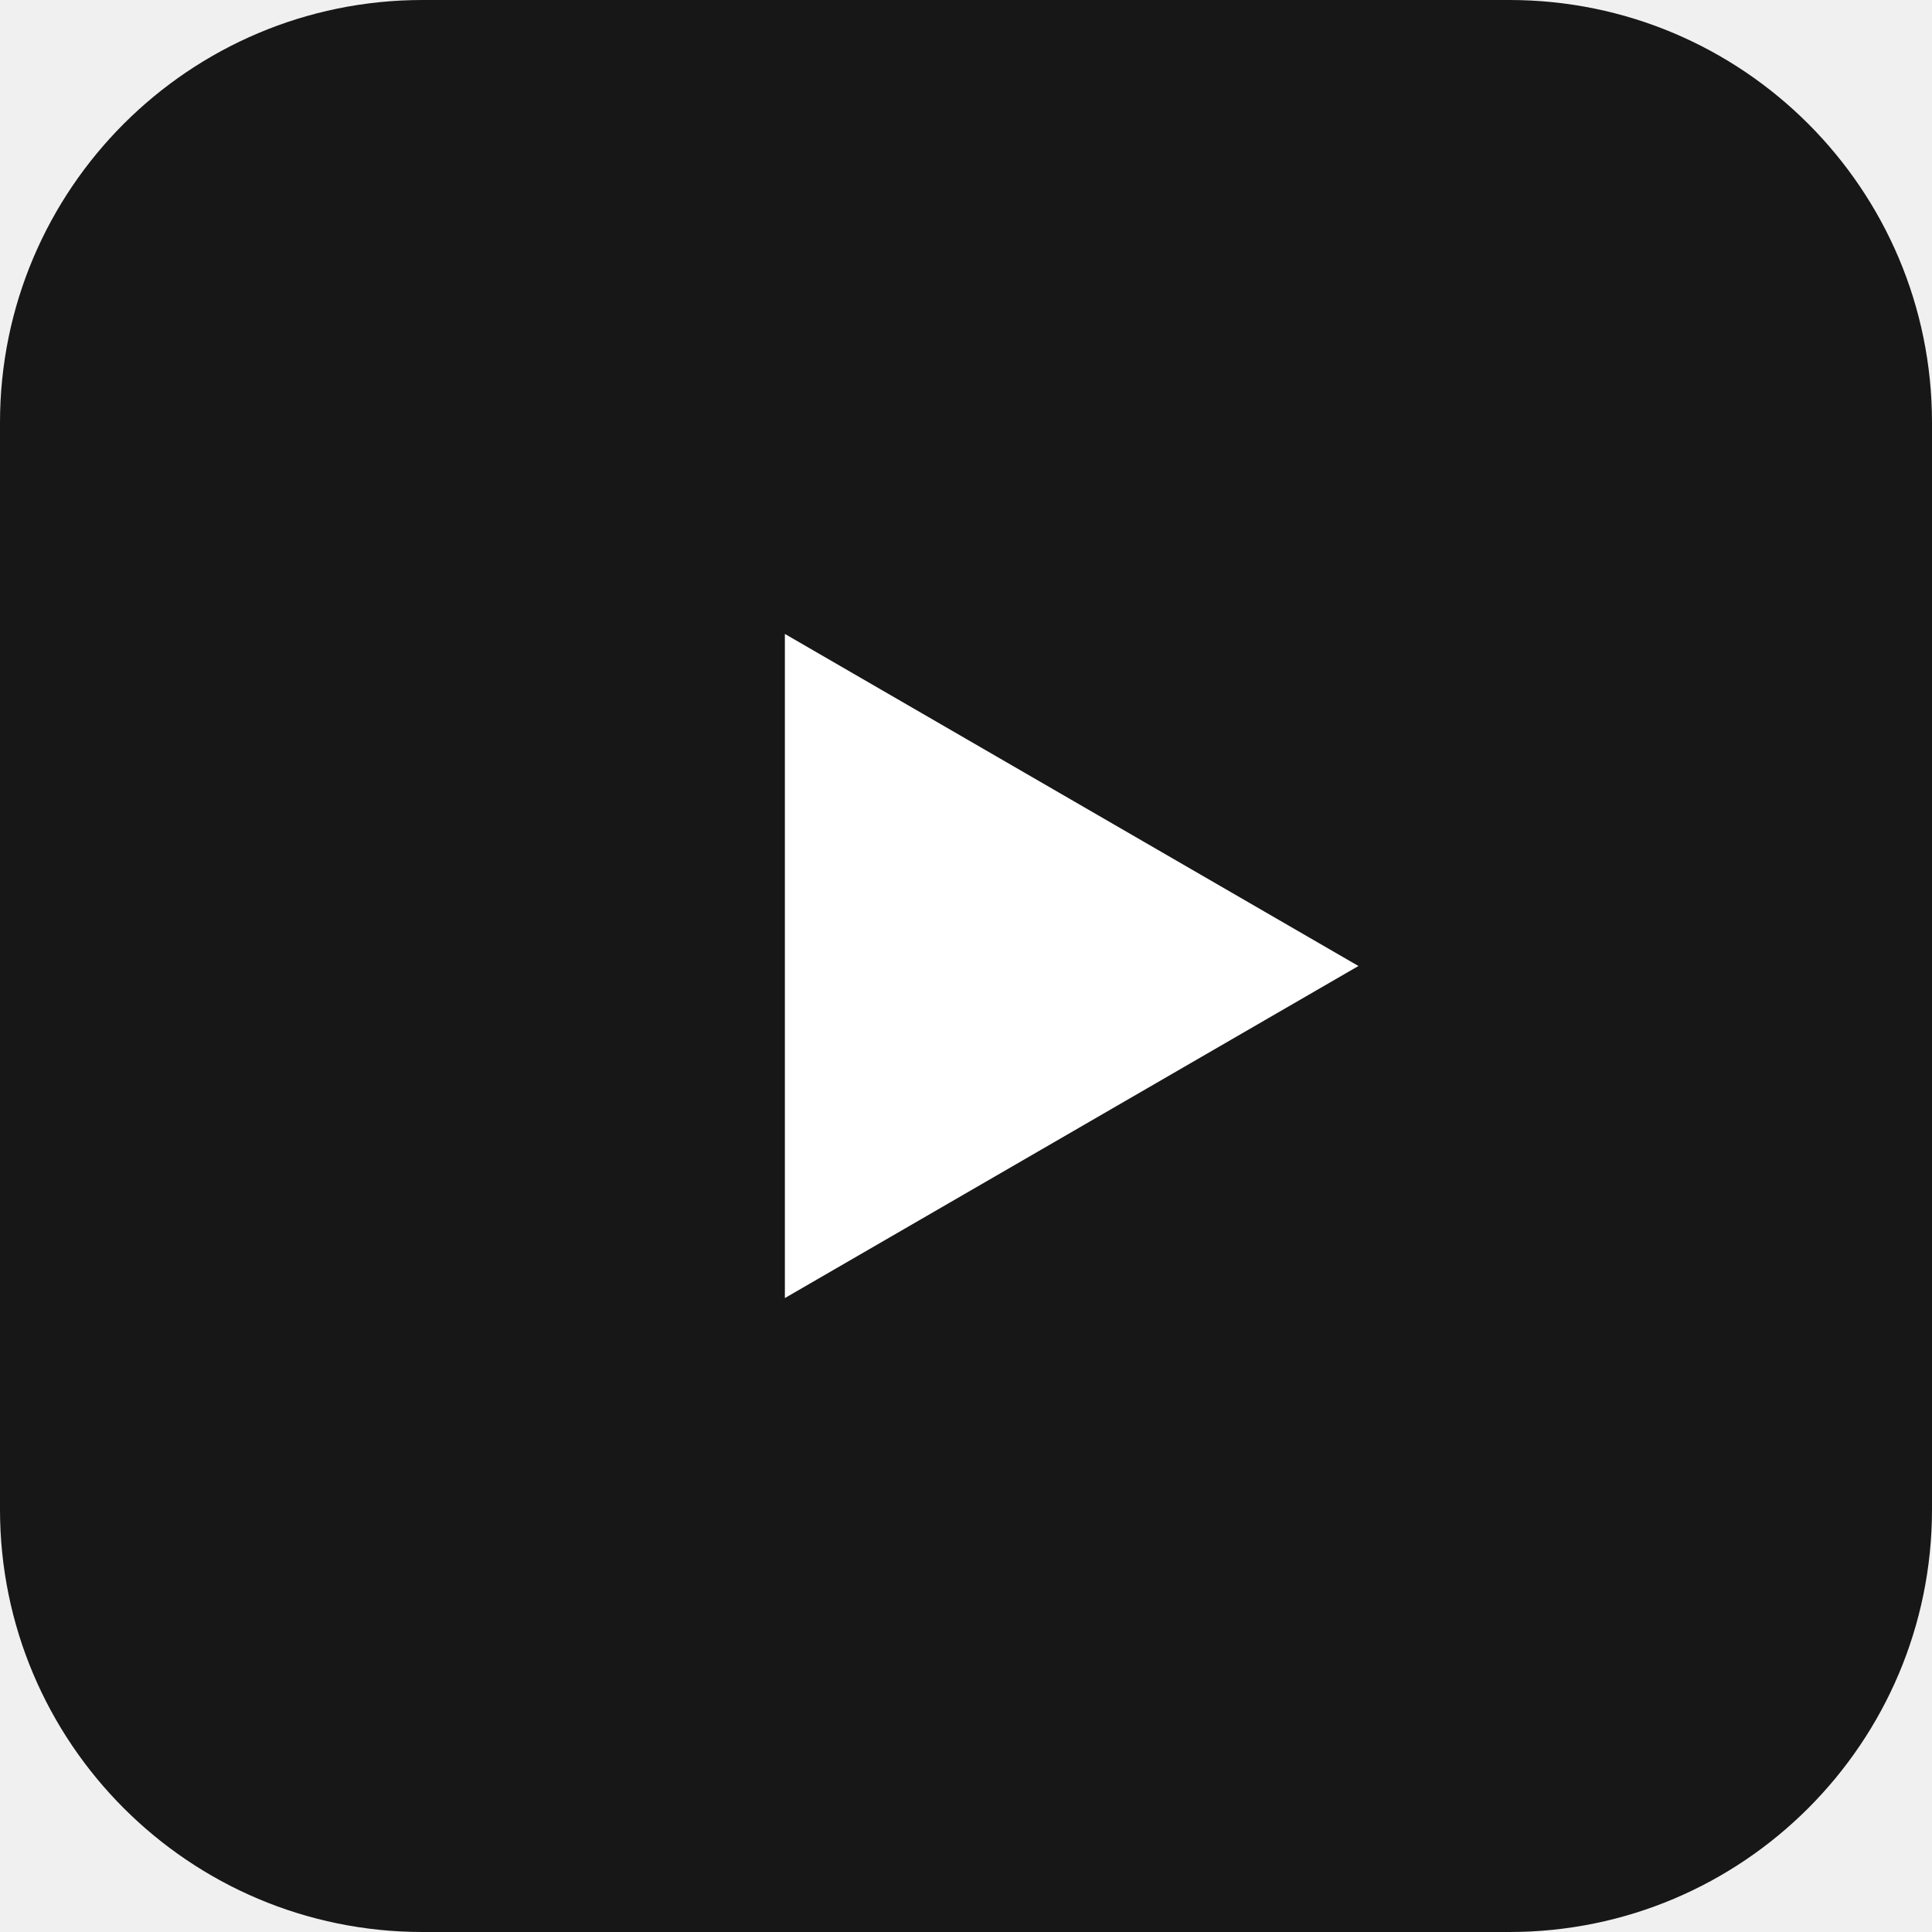
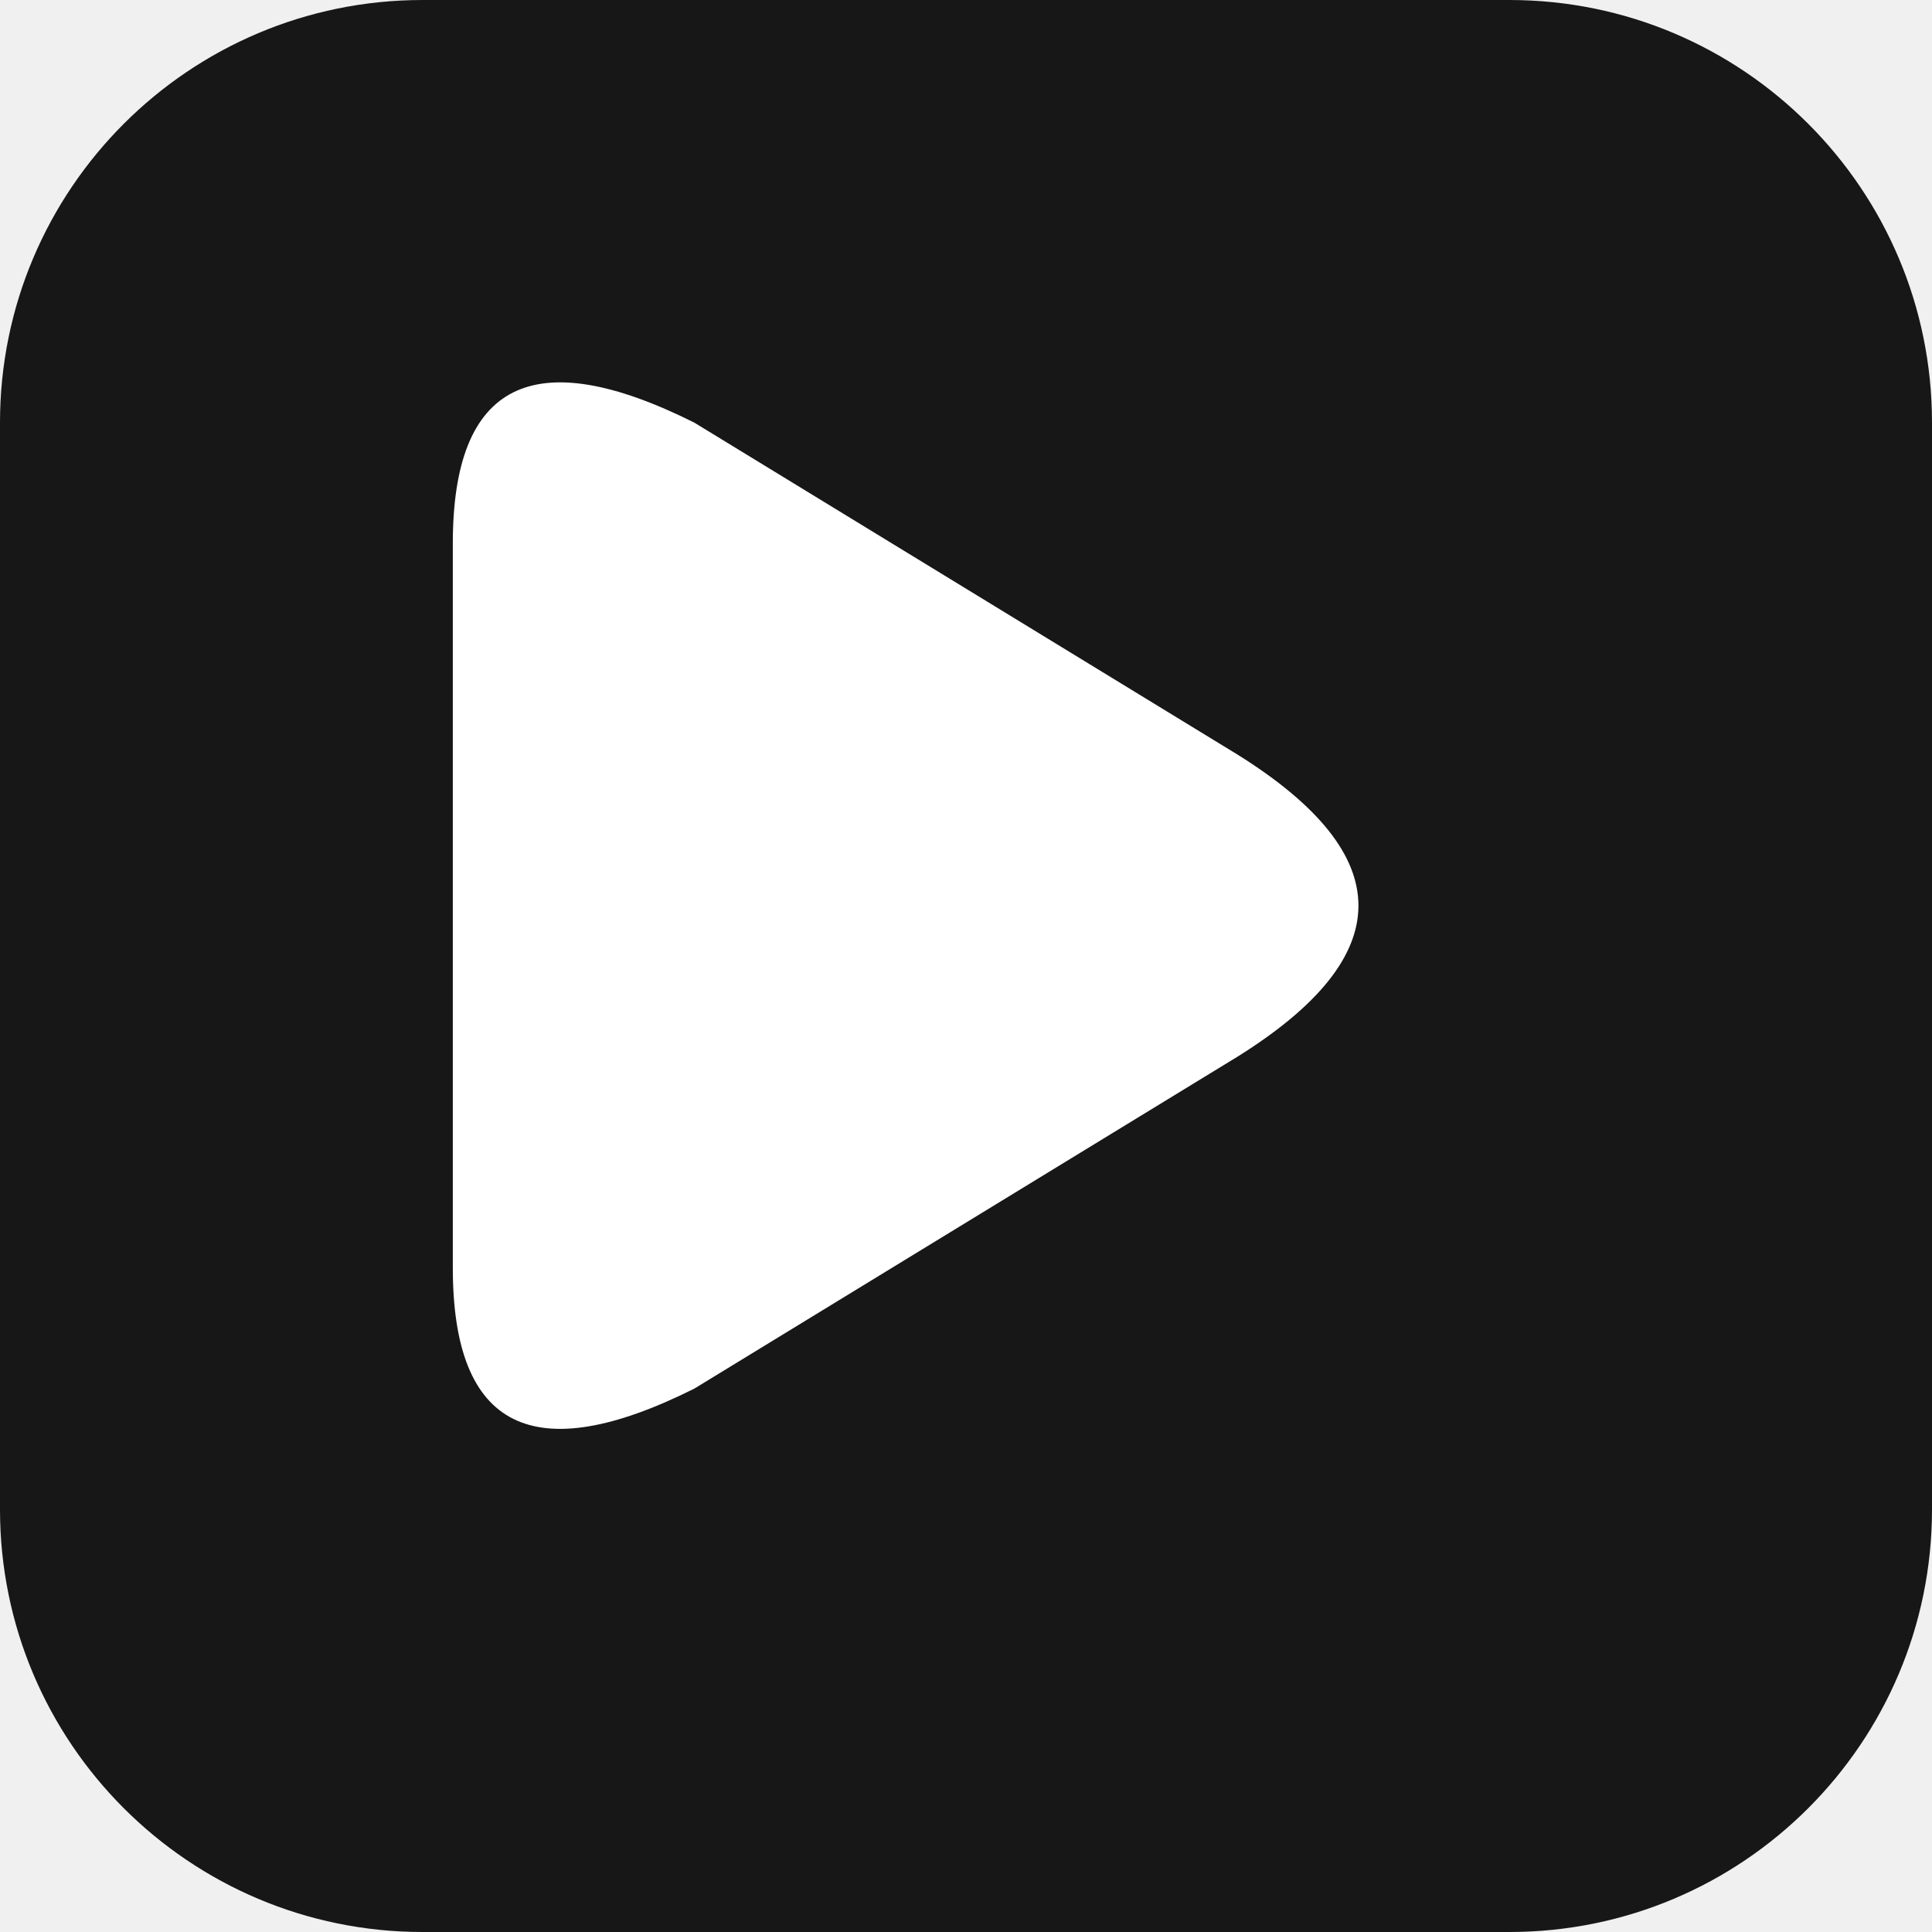
<svg xmlns="http://www.w3.org/2000/svg" viewBox="0 0 64 64" width="64" height="64">
  <rect width="64" height="64" rx="14" fill="#171717" />
-   <path d="M26 21 L45 32 L26 43 Z" fill="#ffffff" />
+   <path d="M20,20 Q20,12 28,16 L46,27 Q54,32 46,37 L28,48 Q20,52 20,44 Z" fill="#ffffff" transform="translate(-5,-2)" />
</svg>
